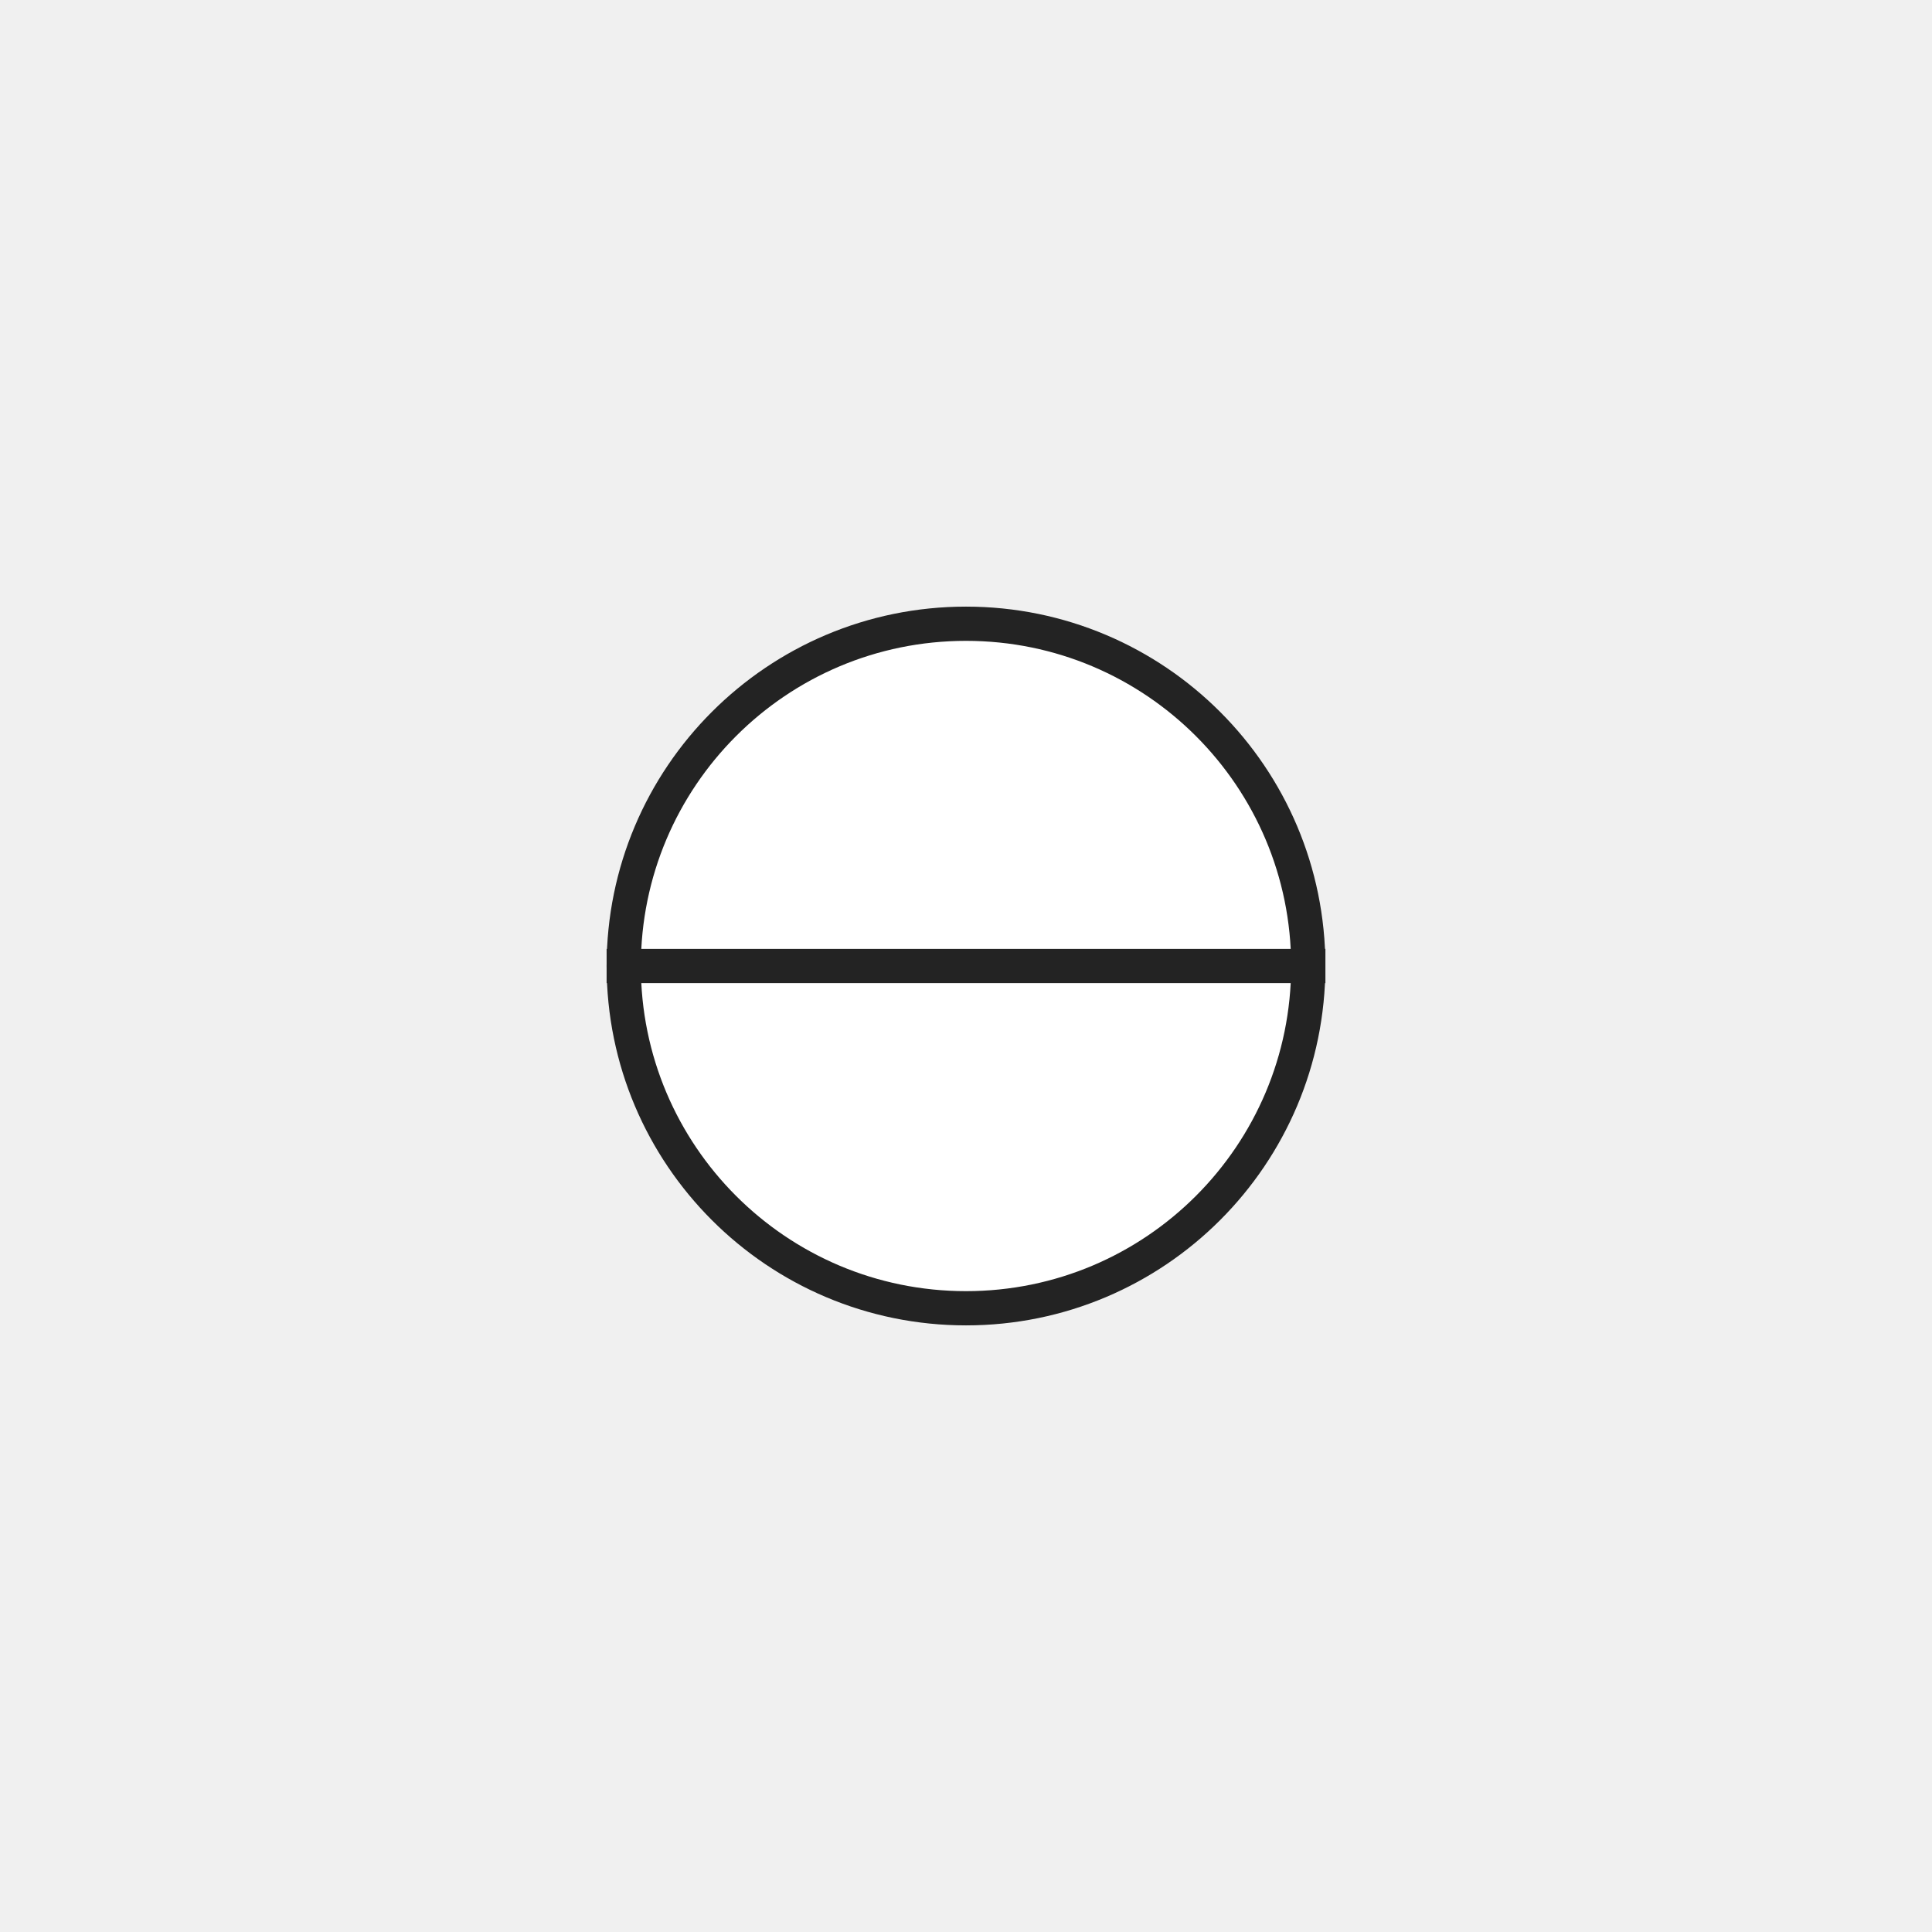
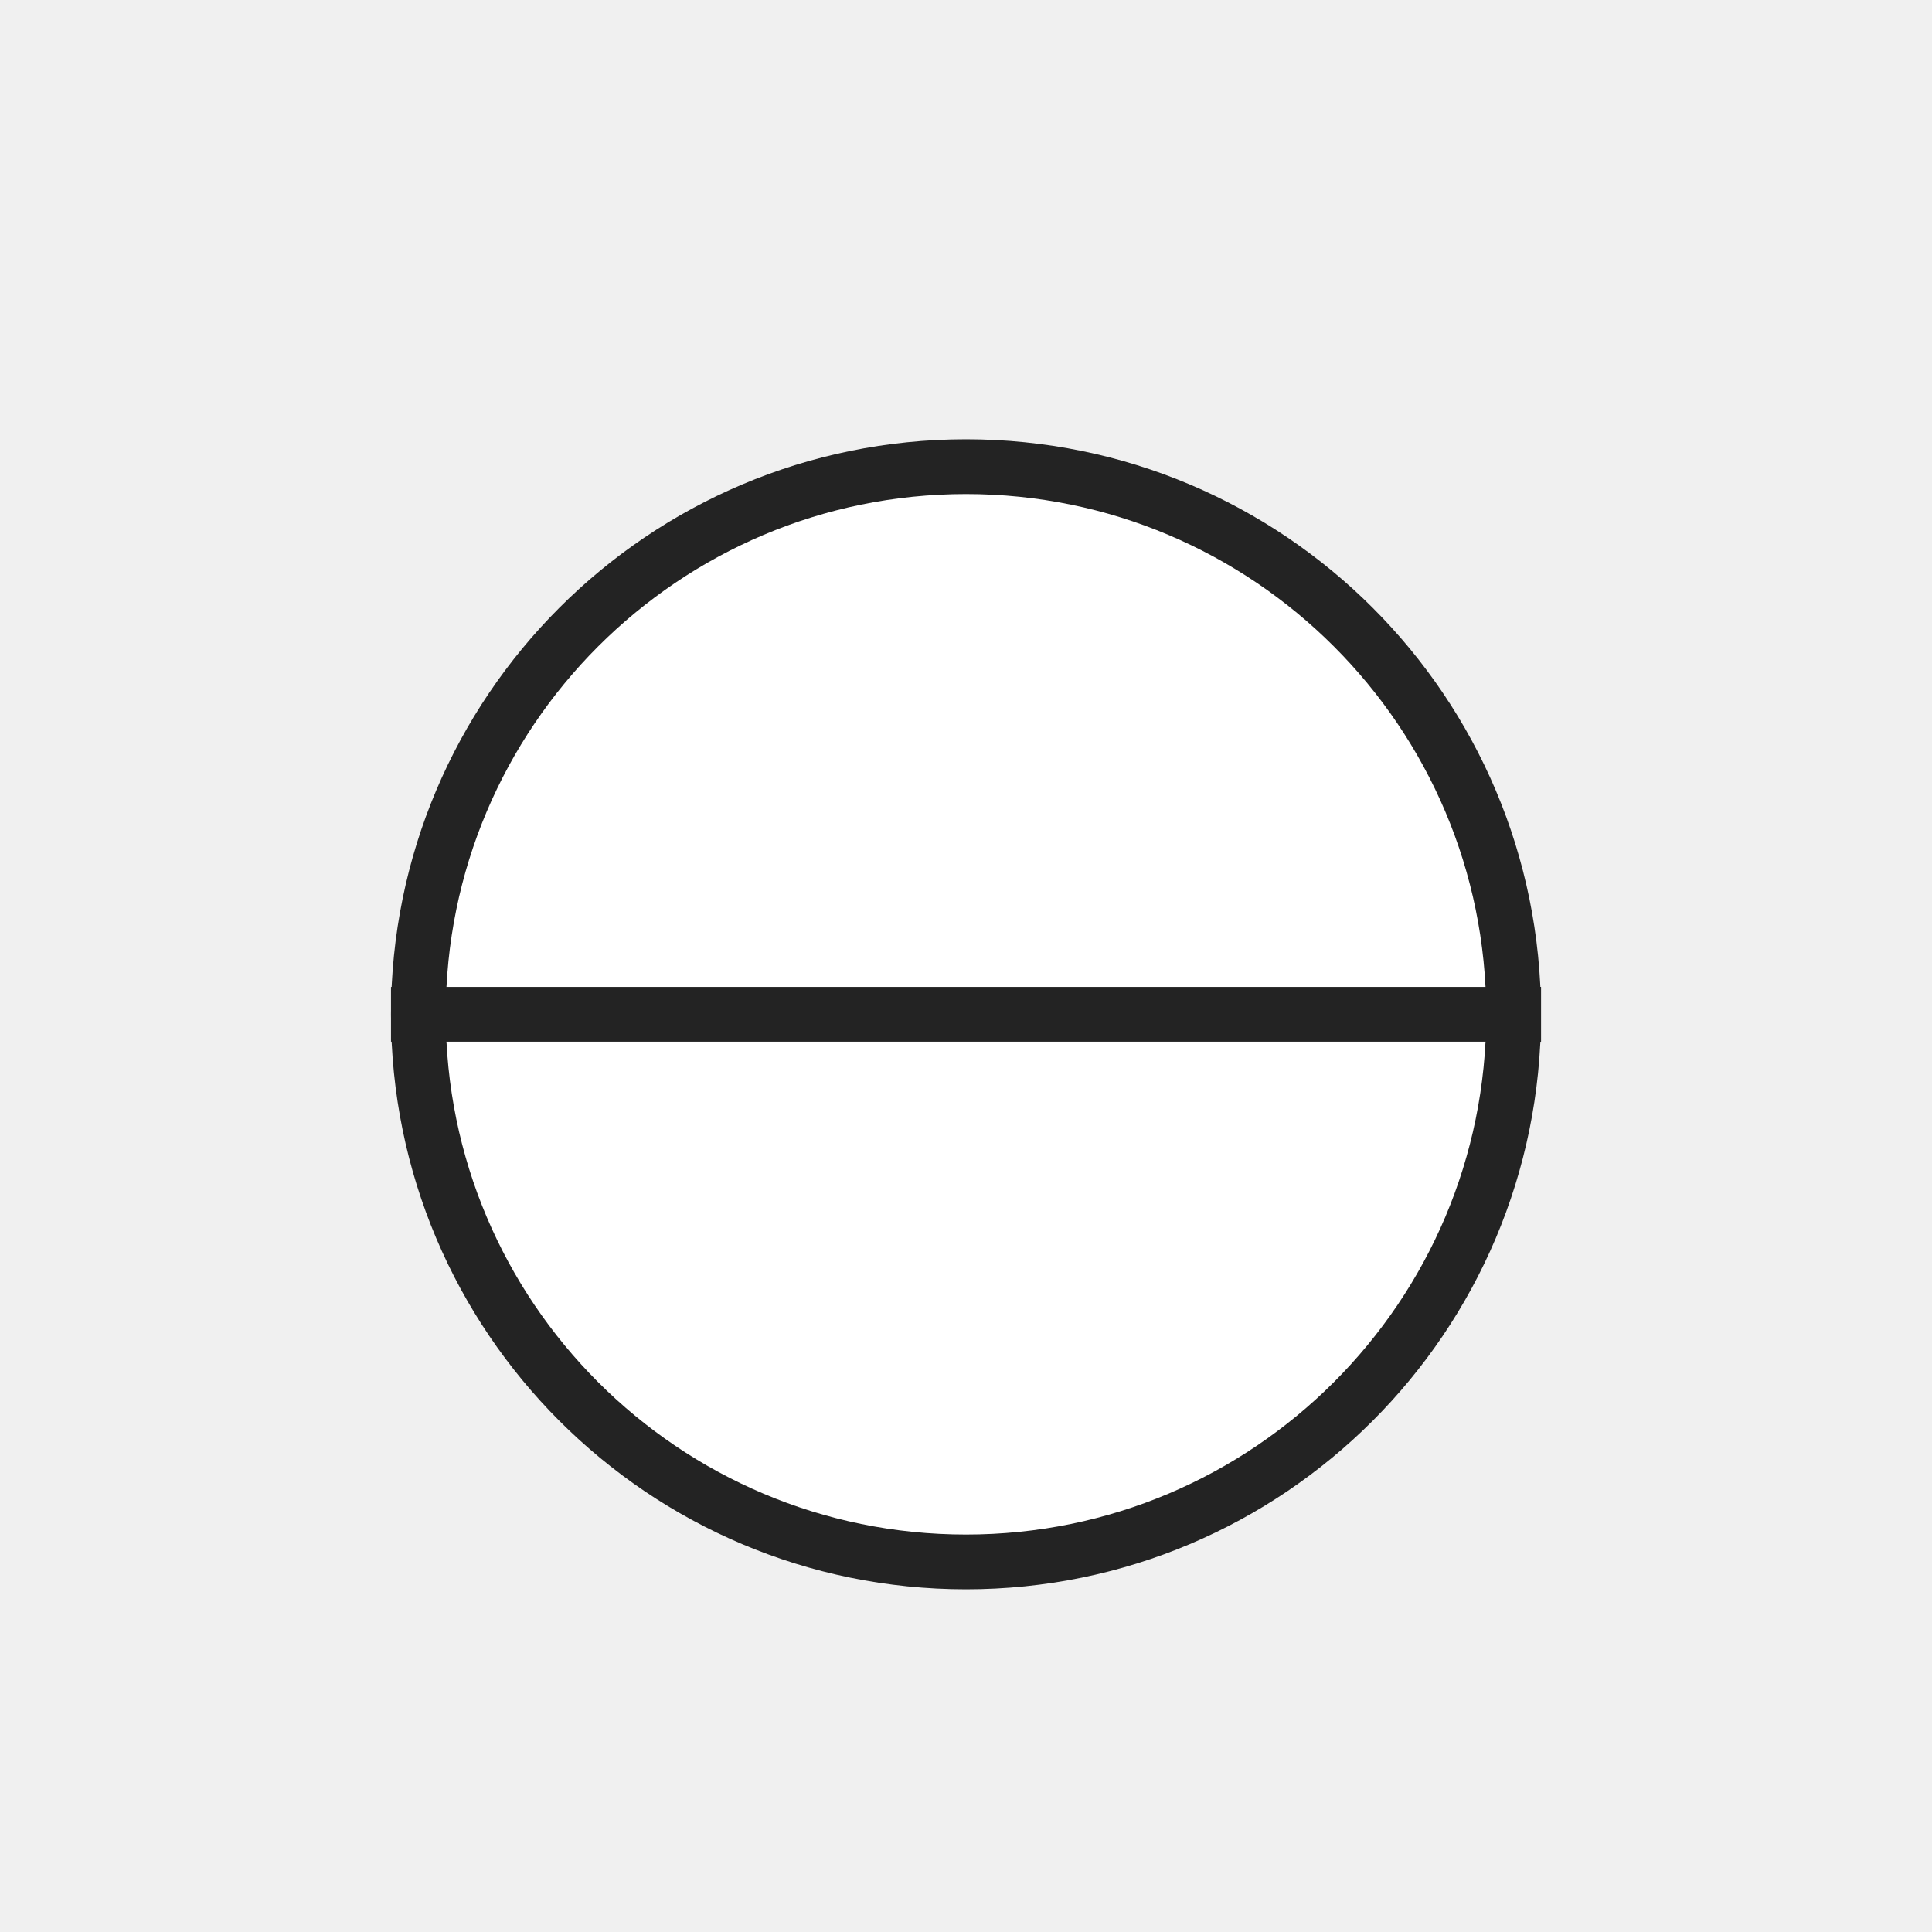
- <svg xmlns="http://www.w3.org/2000/svg" width="32" height="32" viewBox="0 0 32 32" version="1.2" baseProfile="tiny">
+ <svg xmlns="http://www.w3.org/2000/svg" width="32" height="32" viewBox="6 11 20 9" version="1.2" baseProfile="tiny">
  <defs>
</defs>
  <g fill="none" stroke="black" stroke-width="1" fill-rule="evenodd" stroke-linecap="square" stroke-linejoin="bevel">
    <g fill="#ffffff" fill-opacity="1" stroke="#232323" stroke-opacity="1" stroke-width="0.567" stroke-linecap="square" stroke-linejoin="bevel" transform="matrix(1,0,0,1,0,0)" font-family="MS Shell Dlg 2" font-size="8.25" font-weight="400" font-style="normal">
      <path vector-effect="none" fill-rule="evenodd" d="M21.669,16 C21.669,19.131 19.131,21.669 16,21.669 C12.869,21.669 10.331,19.131 10.331,16 C10.331,12.869 12.869,10.331 16,10.331 C19.131,10.331 21.669,12.869 21.669,16 " />
    </g>
    <g fill="none" stroke="#232323" stroke-opacity="1" stroke-width="0.567" stroke-linecap="square" stroke-linejoin="bevel" transform="matrix(1,0,0,1,0,0)" font-family="MS Shell Dlg 2" font-size="8.25" font-weight="400" font-style="normal">
      <path vector-effect="none" fill-rule="evenodd" d="M21.669,16 L10.331,16" />
    </g>
  </g>
</svg>
